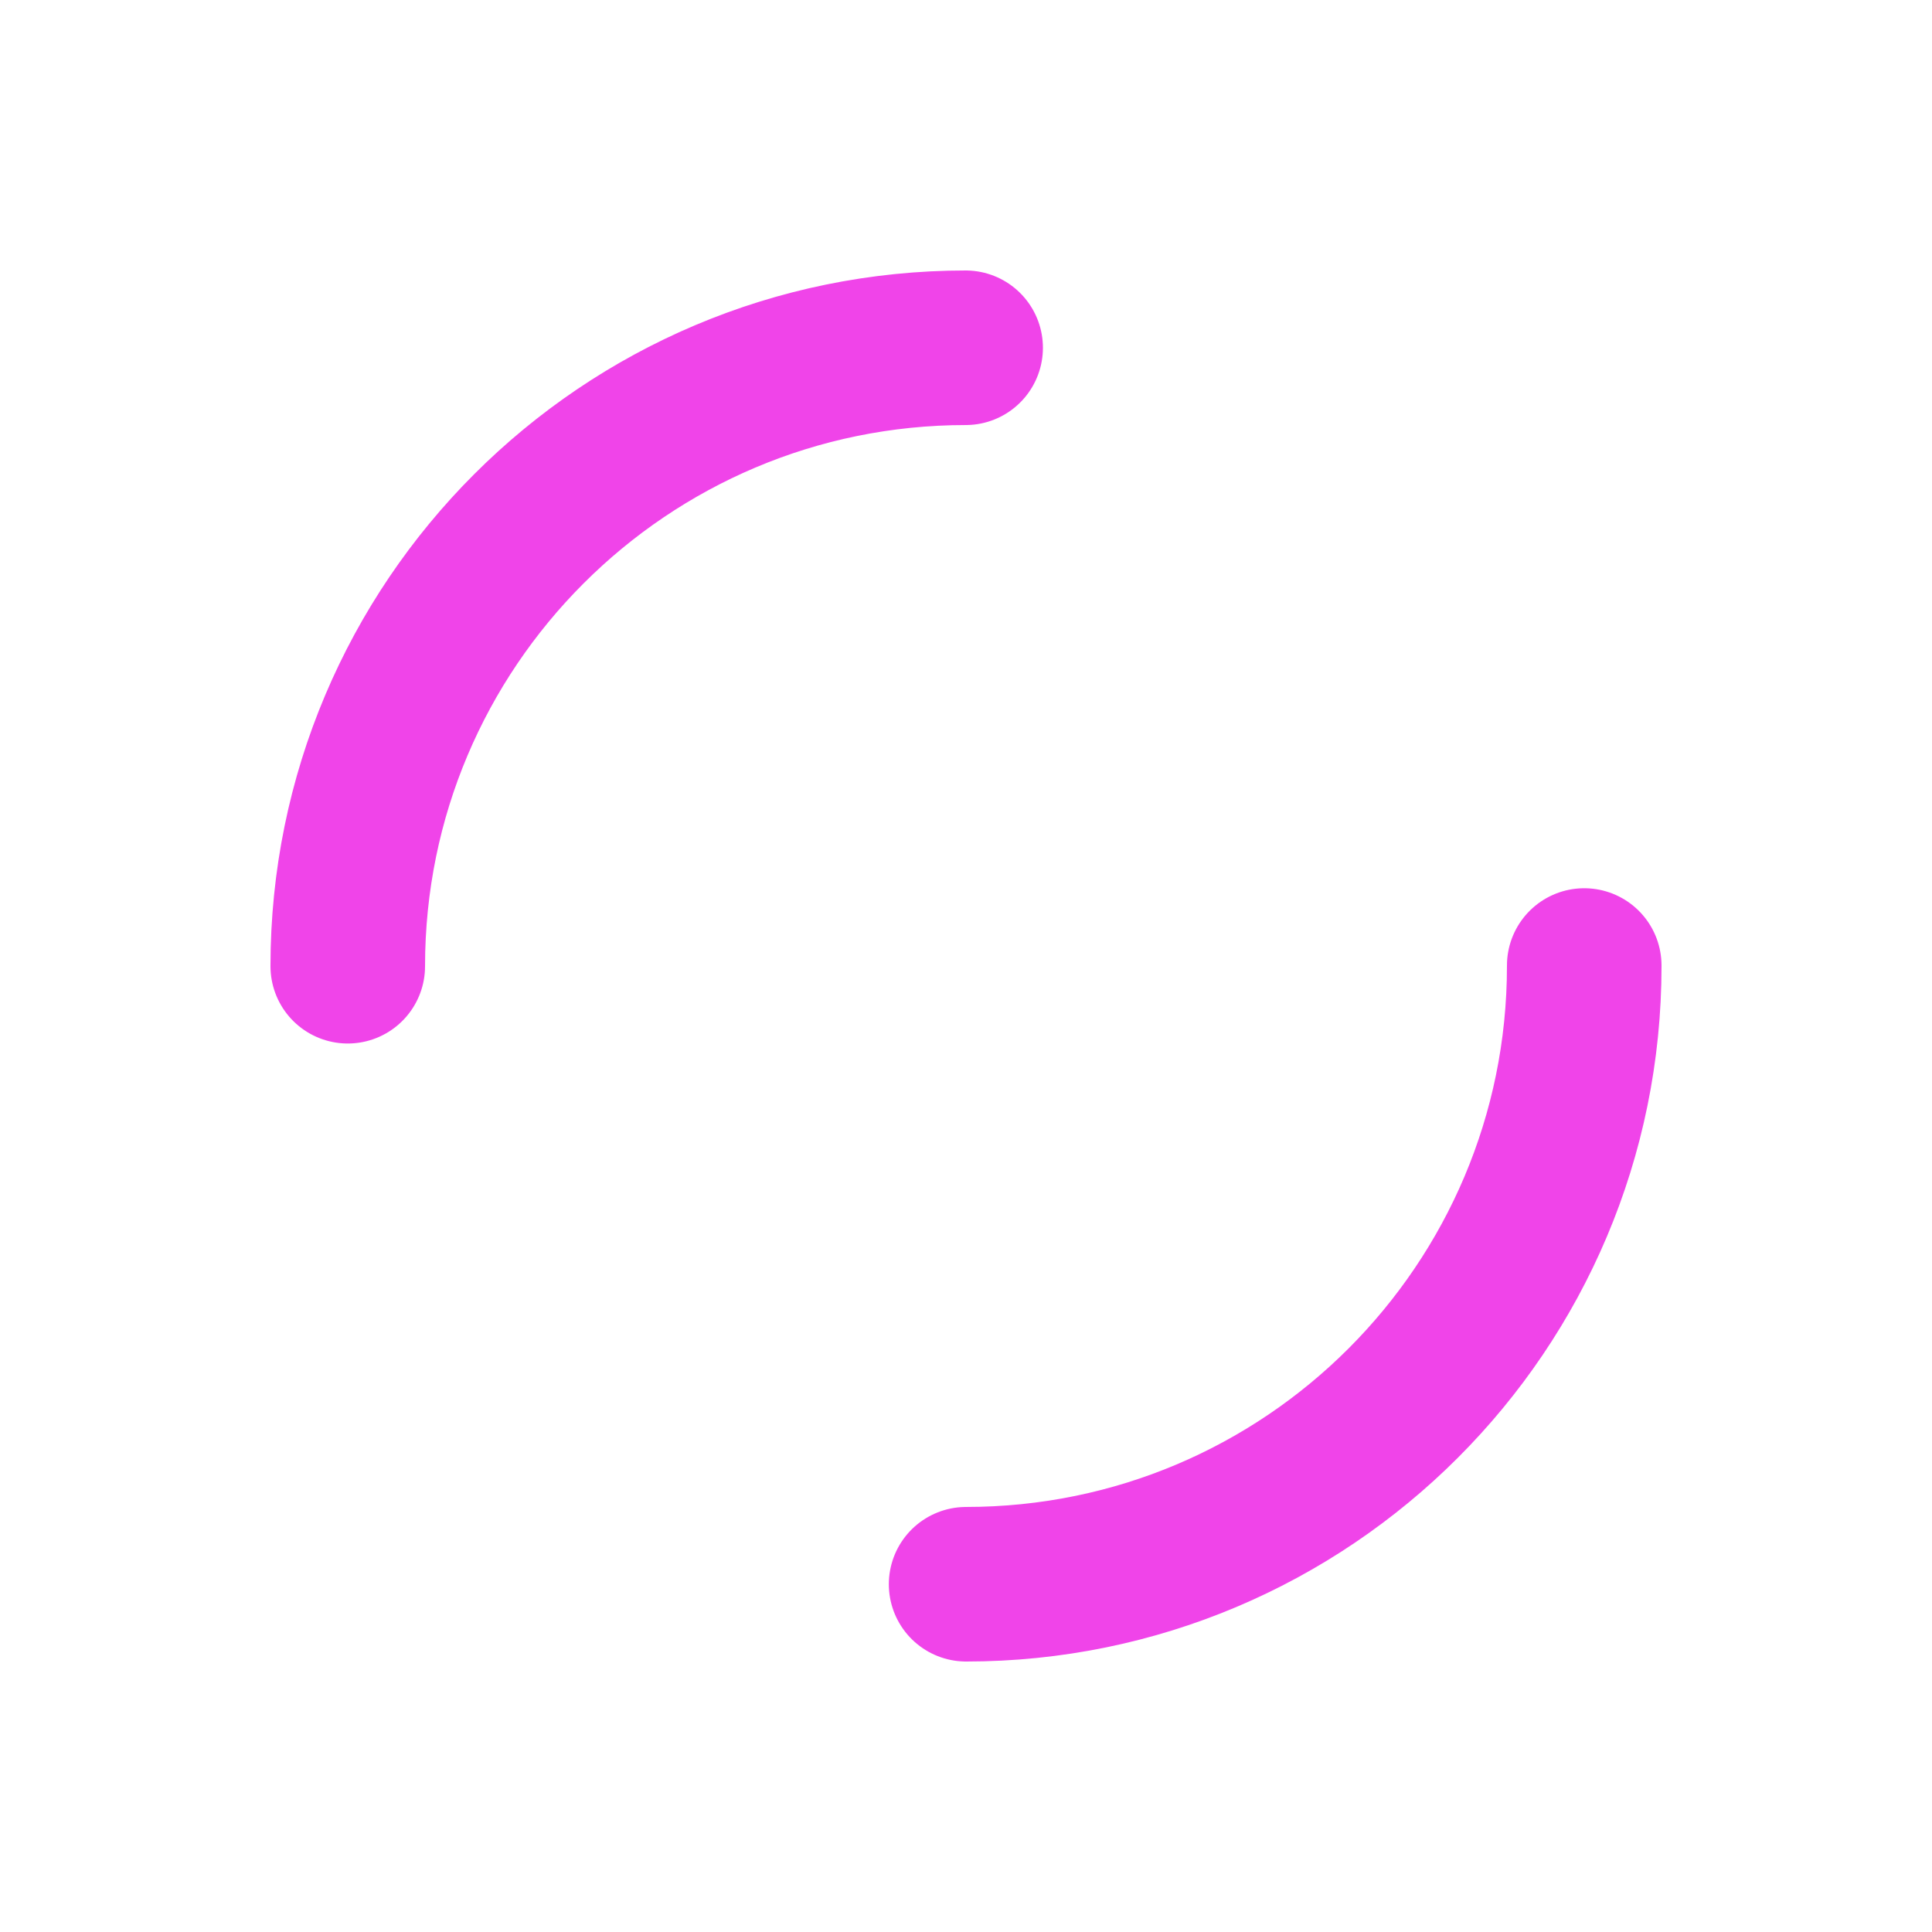
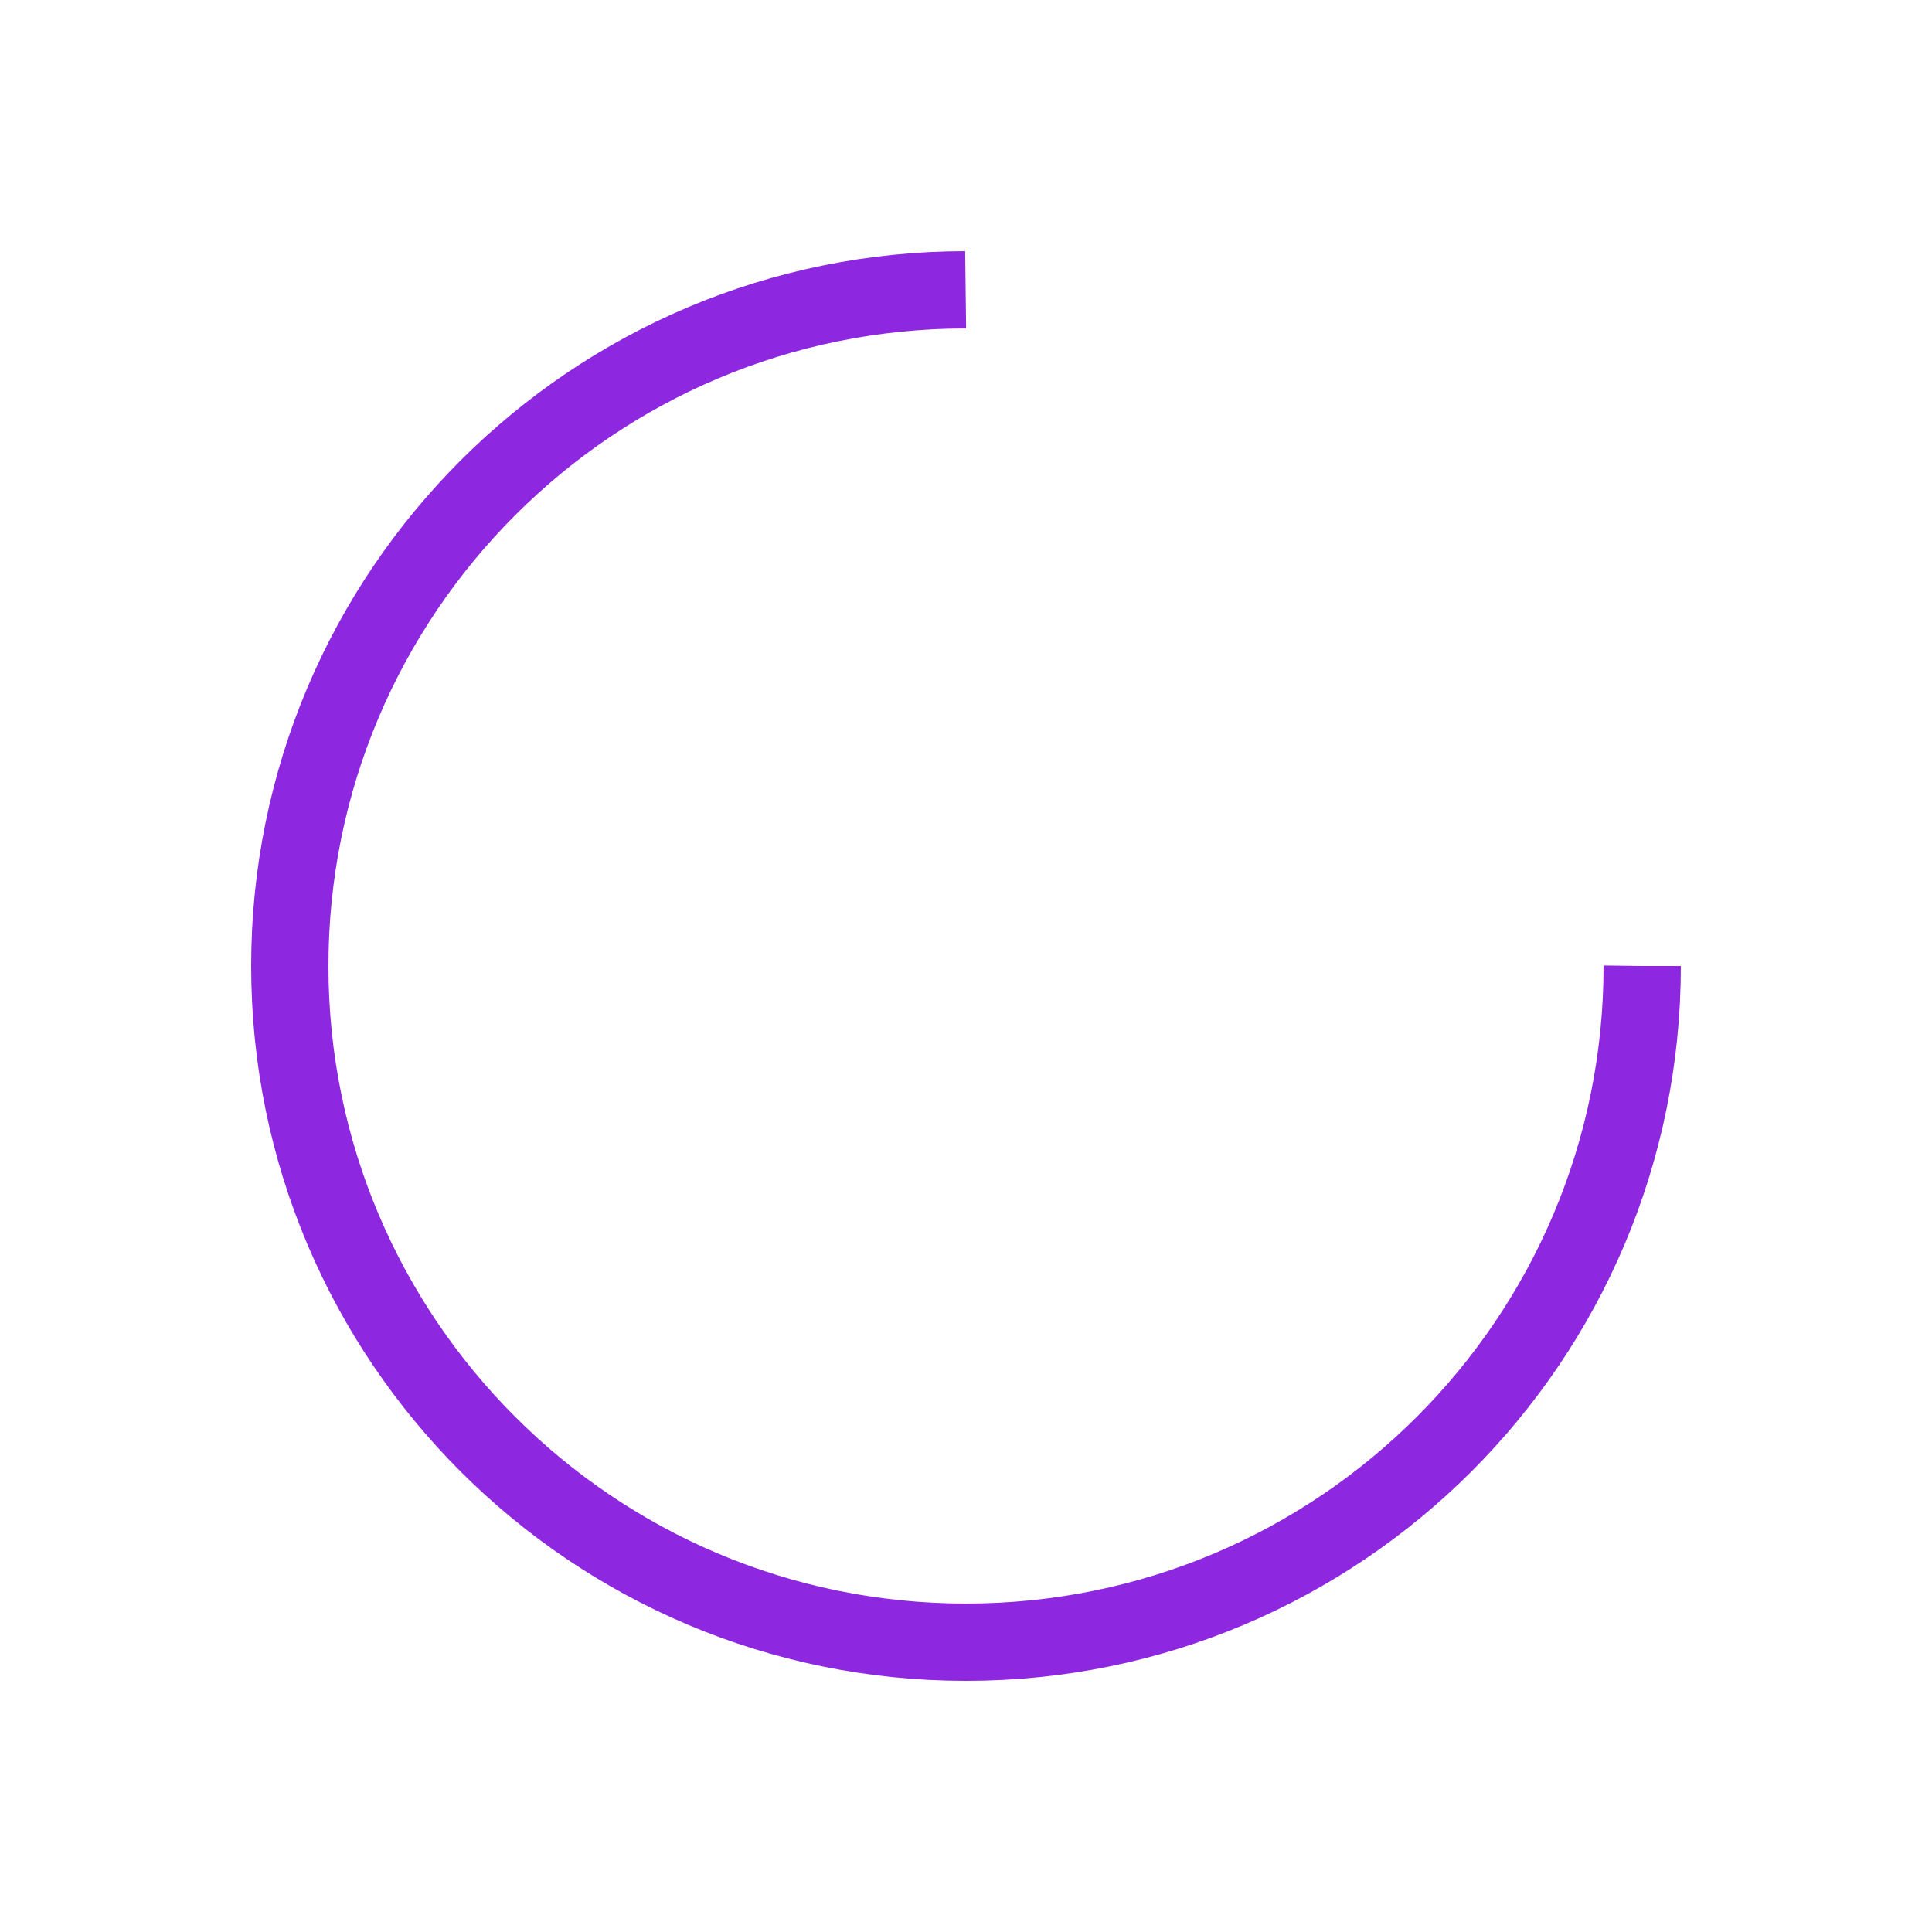
- <svg xmlns="http://www.w3.org/2000/svg" style="margin: auto; background: rgba(0, 0, 0, 0) none repeat scroll 0% 0%; display: block; shape-rendering: auto;" width="118px" height="118px" viewBox="0 0 100 100" preserveAspectRatio="xMidYMid">
-   <circle cx="50" cy="50" r="32" stroke-width="8" stroke="#f044e9" stroke-dasharray="50.265 50.265" fill="none" stroke-linecap="round">
-     <animateTransform attributeName="transform" type="rotate" repeatCount="indefinite" dur="1s" keyTimes="0;1" values="0 50 50;360 50 50" />
+ <svg xmlns="http://www.w3.org/2000/svg" style="margin: auto; background: none; display: block; shape-rendering: auto;" width="71px" height="71px" viewBox="0 0 100 100" preserveAspectRatio="xMidYMid">
+   <circle cx="50" cy="50" fill="none" stroke="#8d28e0" stroke-width="4" r="35" stroke-dasharray="164.934 56.978">
+     <animateTransform attributeName="transform" type="rotate" repeatCount="indefinite" dur="1s" values="0 50 50;360 50 50" keyTimes="0;1" />
  </circle>
</svg>
